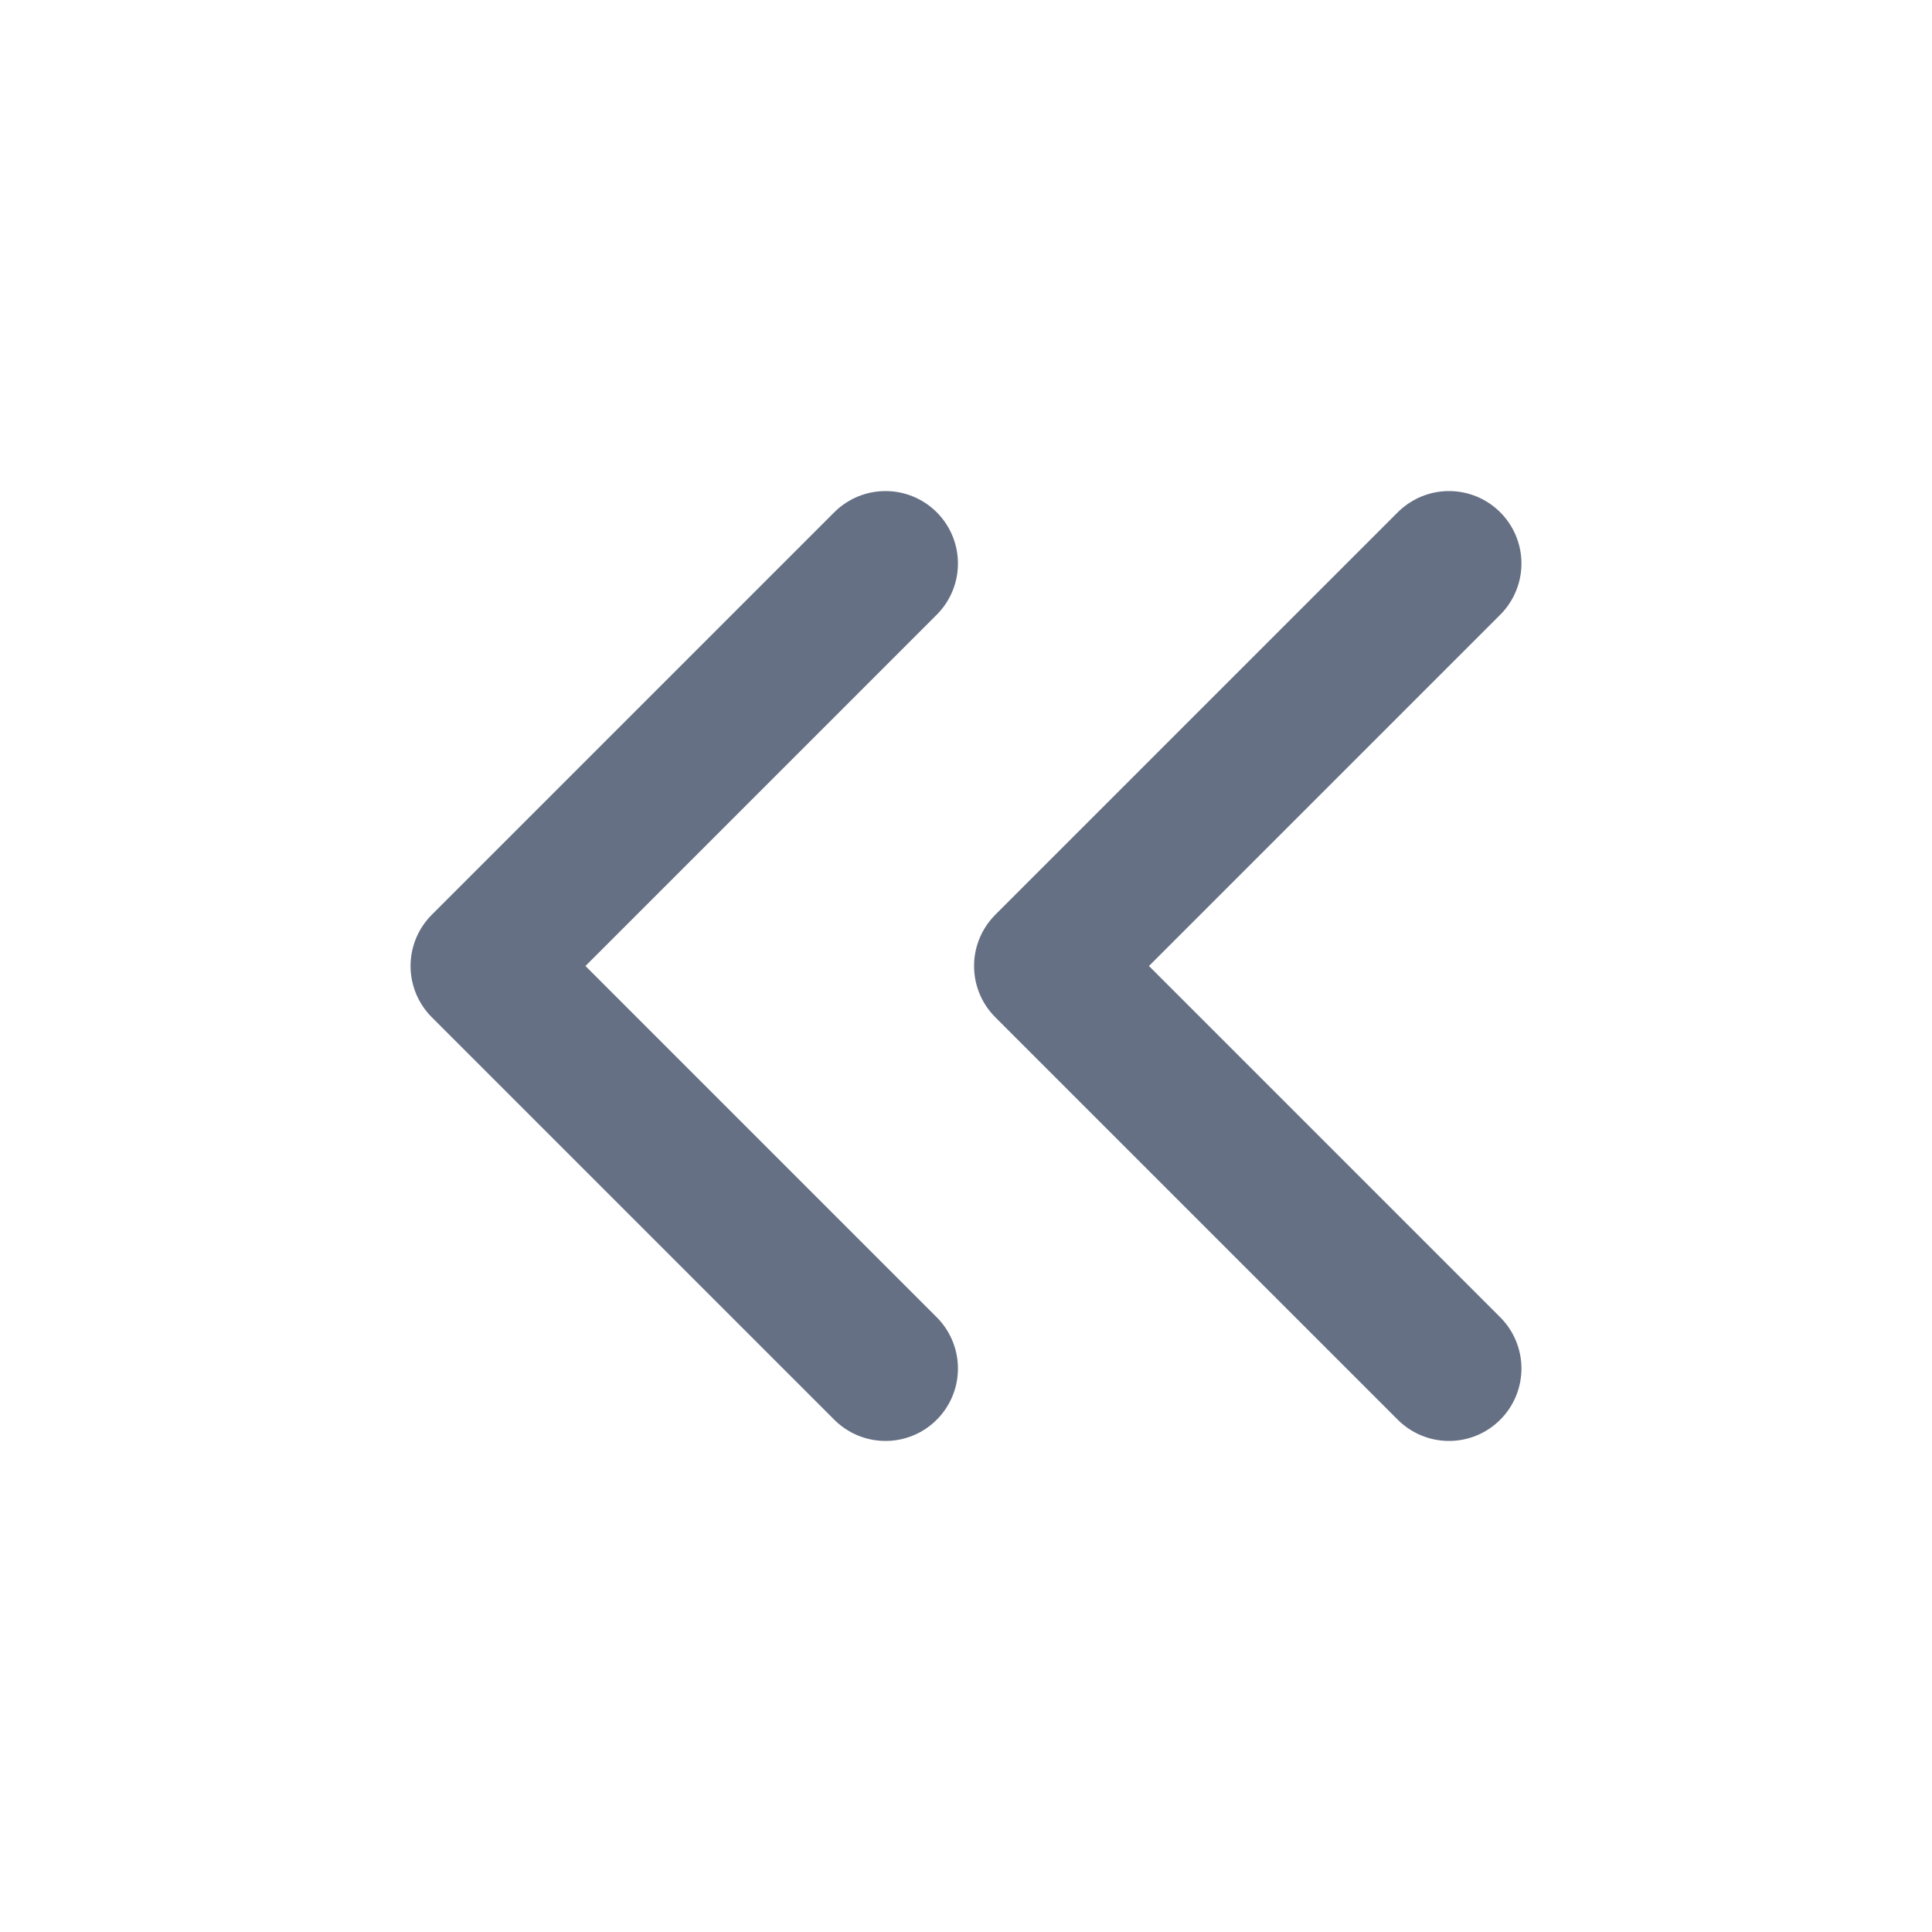
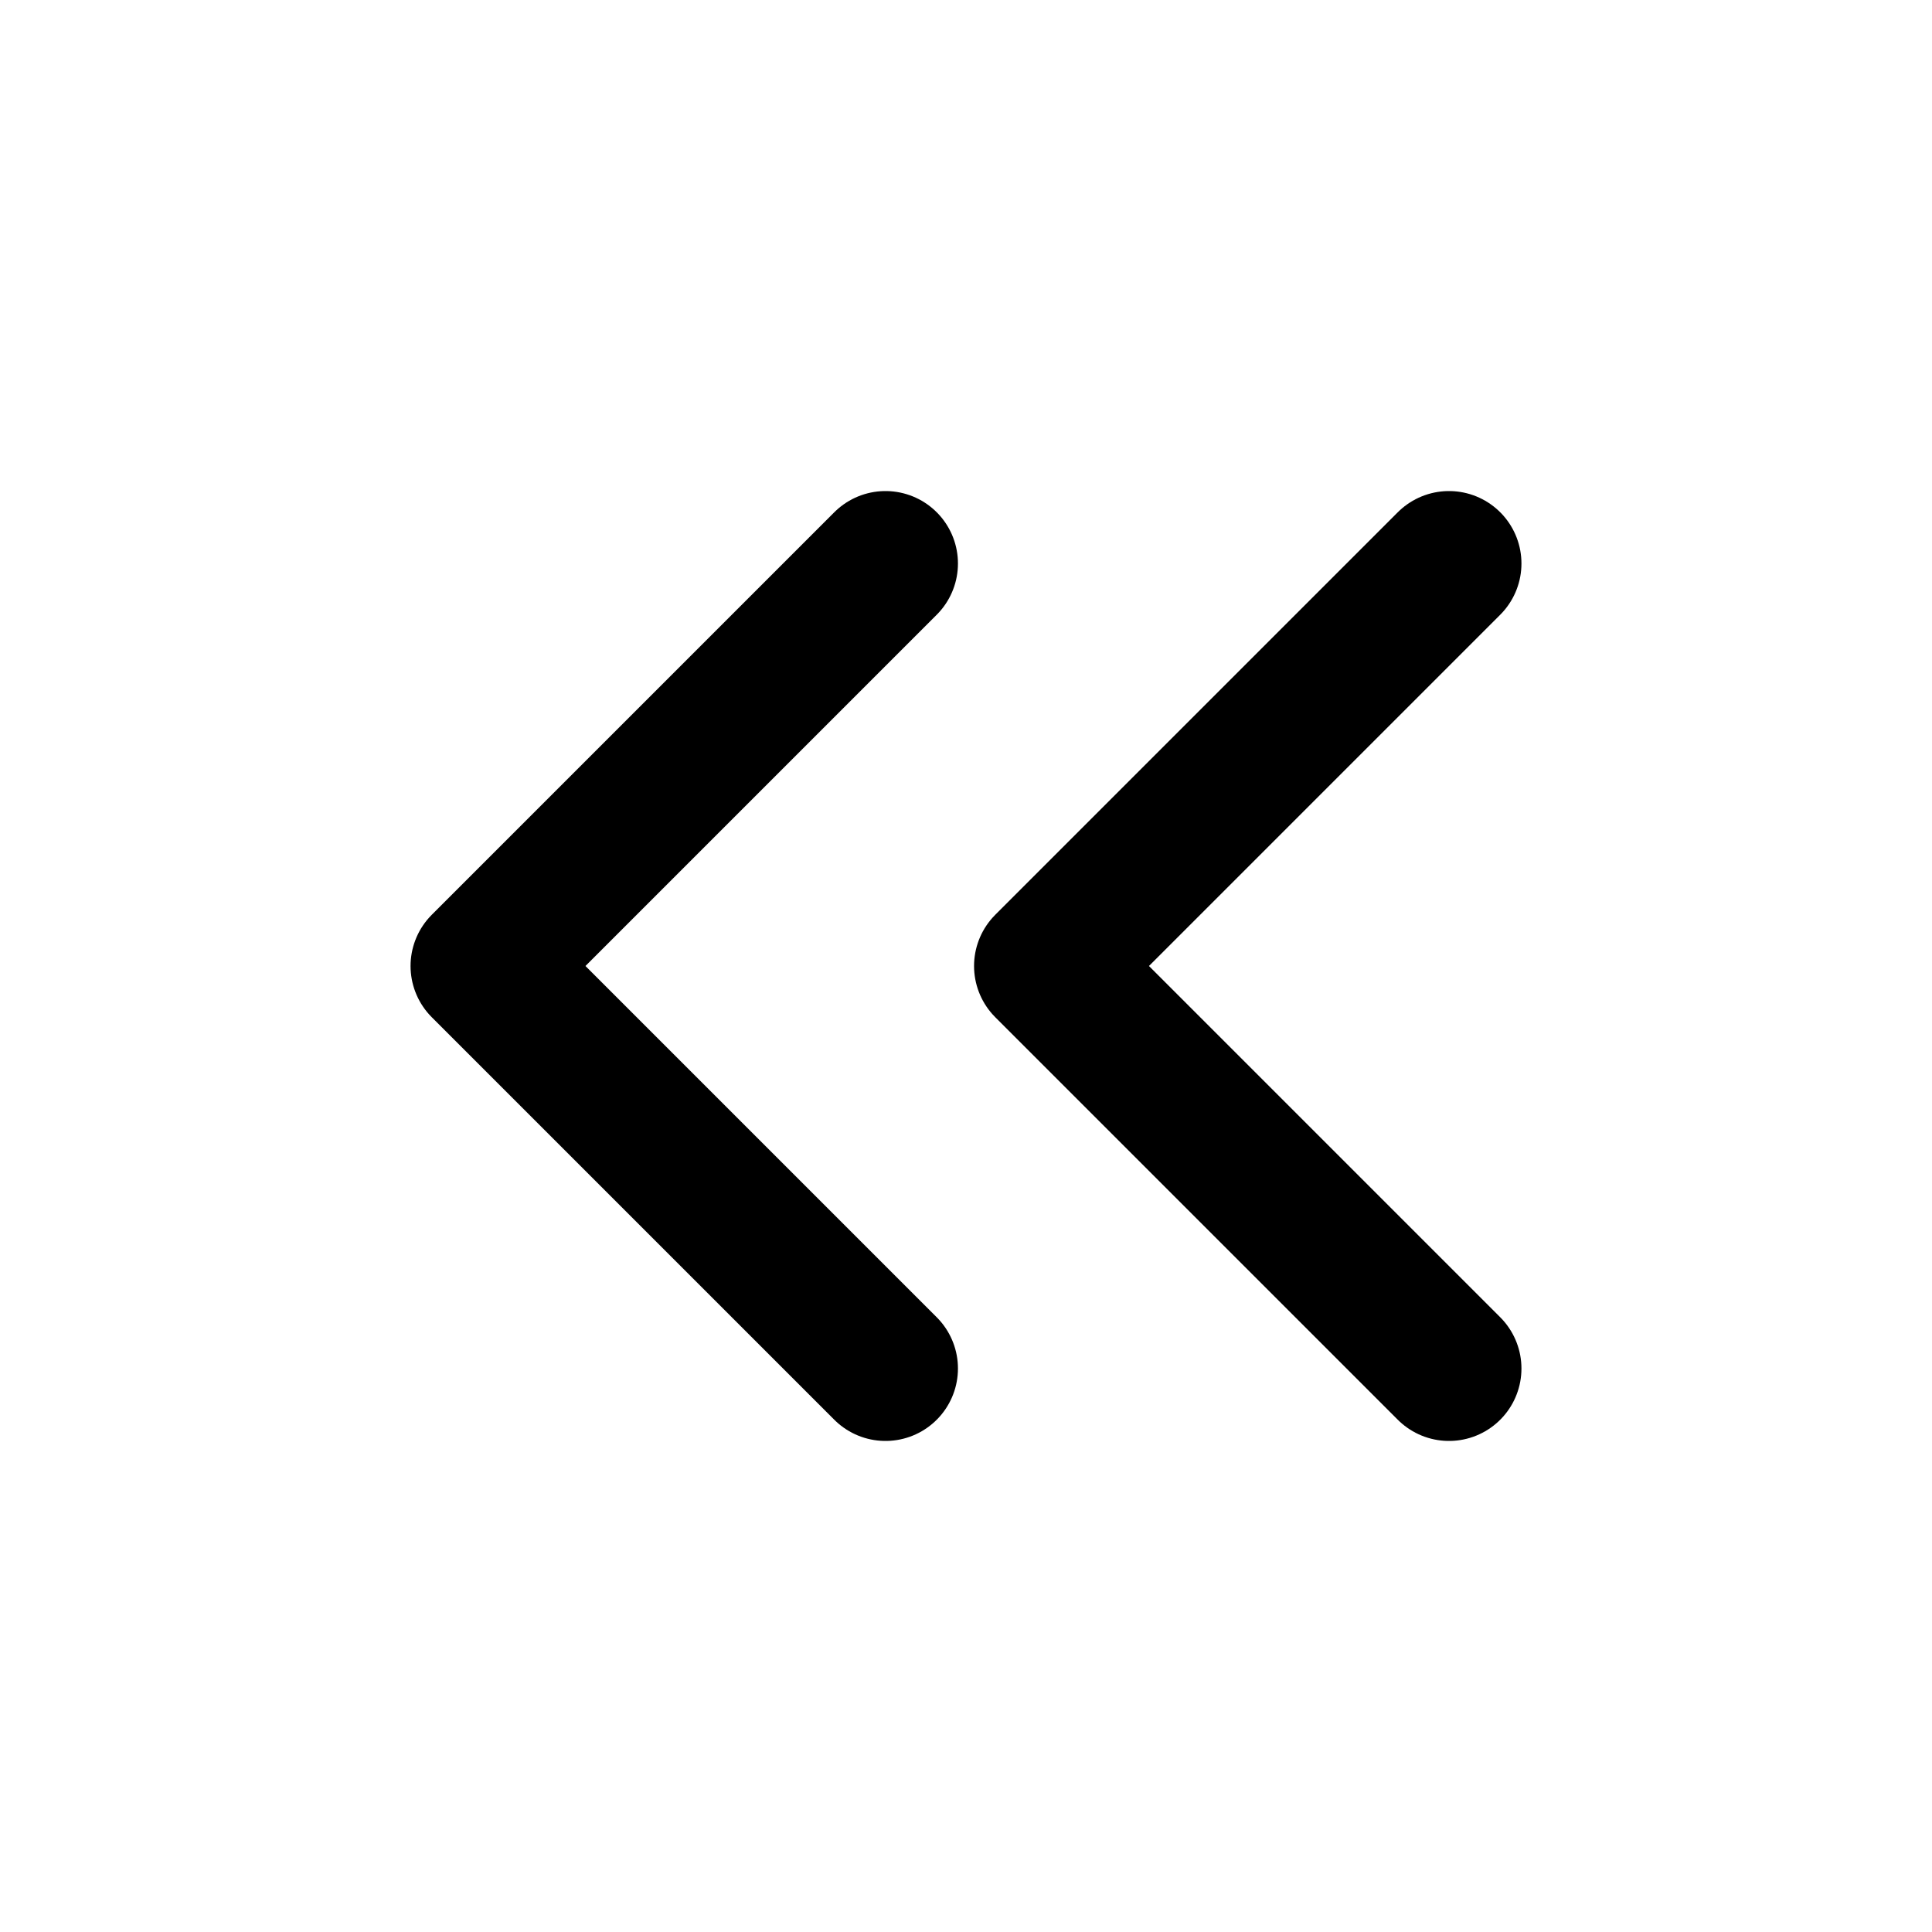
<svg xmlns="http://www.w3.org/2000/svg" width="24" height="24" viewBox="0 0 24 24" fill="none">
-   <path d="M18 17L13 12L18 7M11 17L6 12L11 7" stroke="#667085" stroke-width="1.8" stroke-linecap="round" stroke-linejoin="round" />
+   <path d="M18 17L13 12L18 7M11 17L6 12L11 7" stroke="currentColor" stroke-width="1.8" stroke-linecap="round" stroke-linejoin="round" />
</svg>
